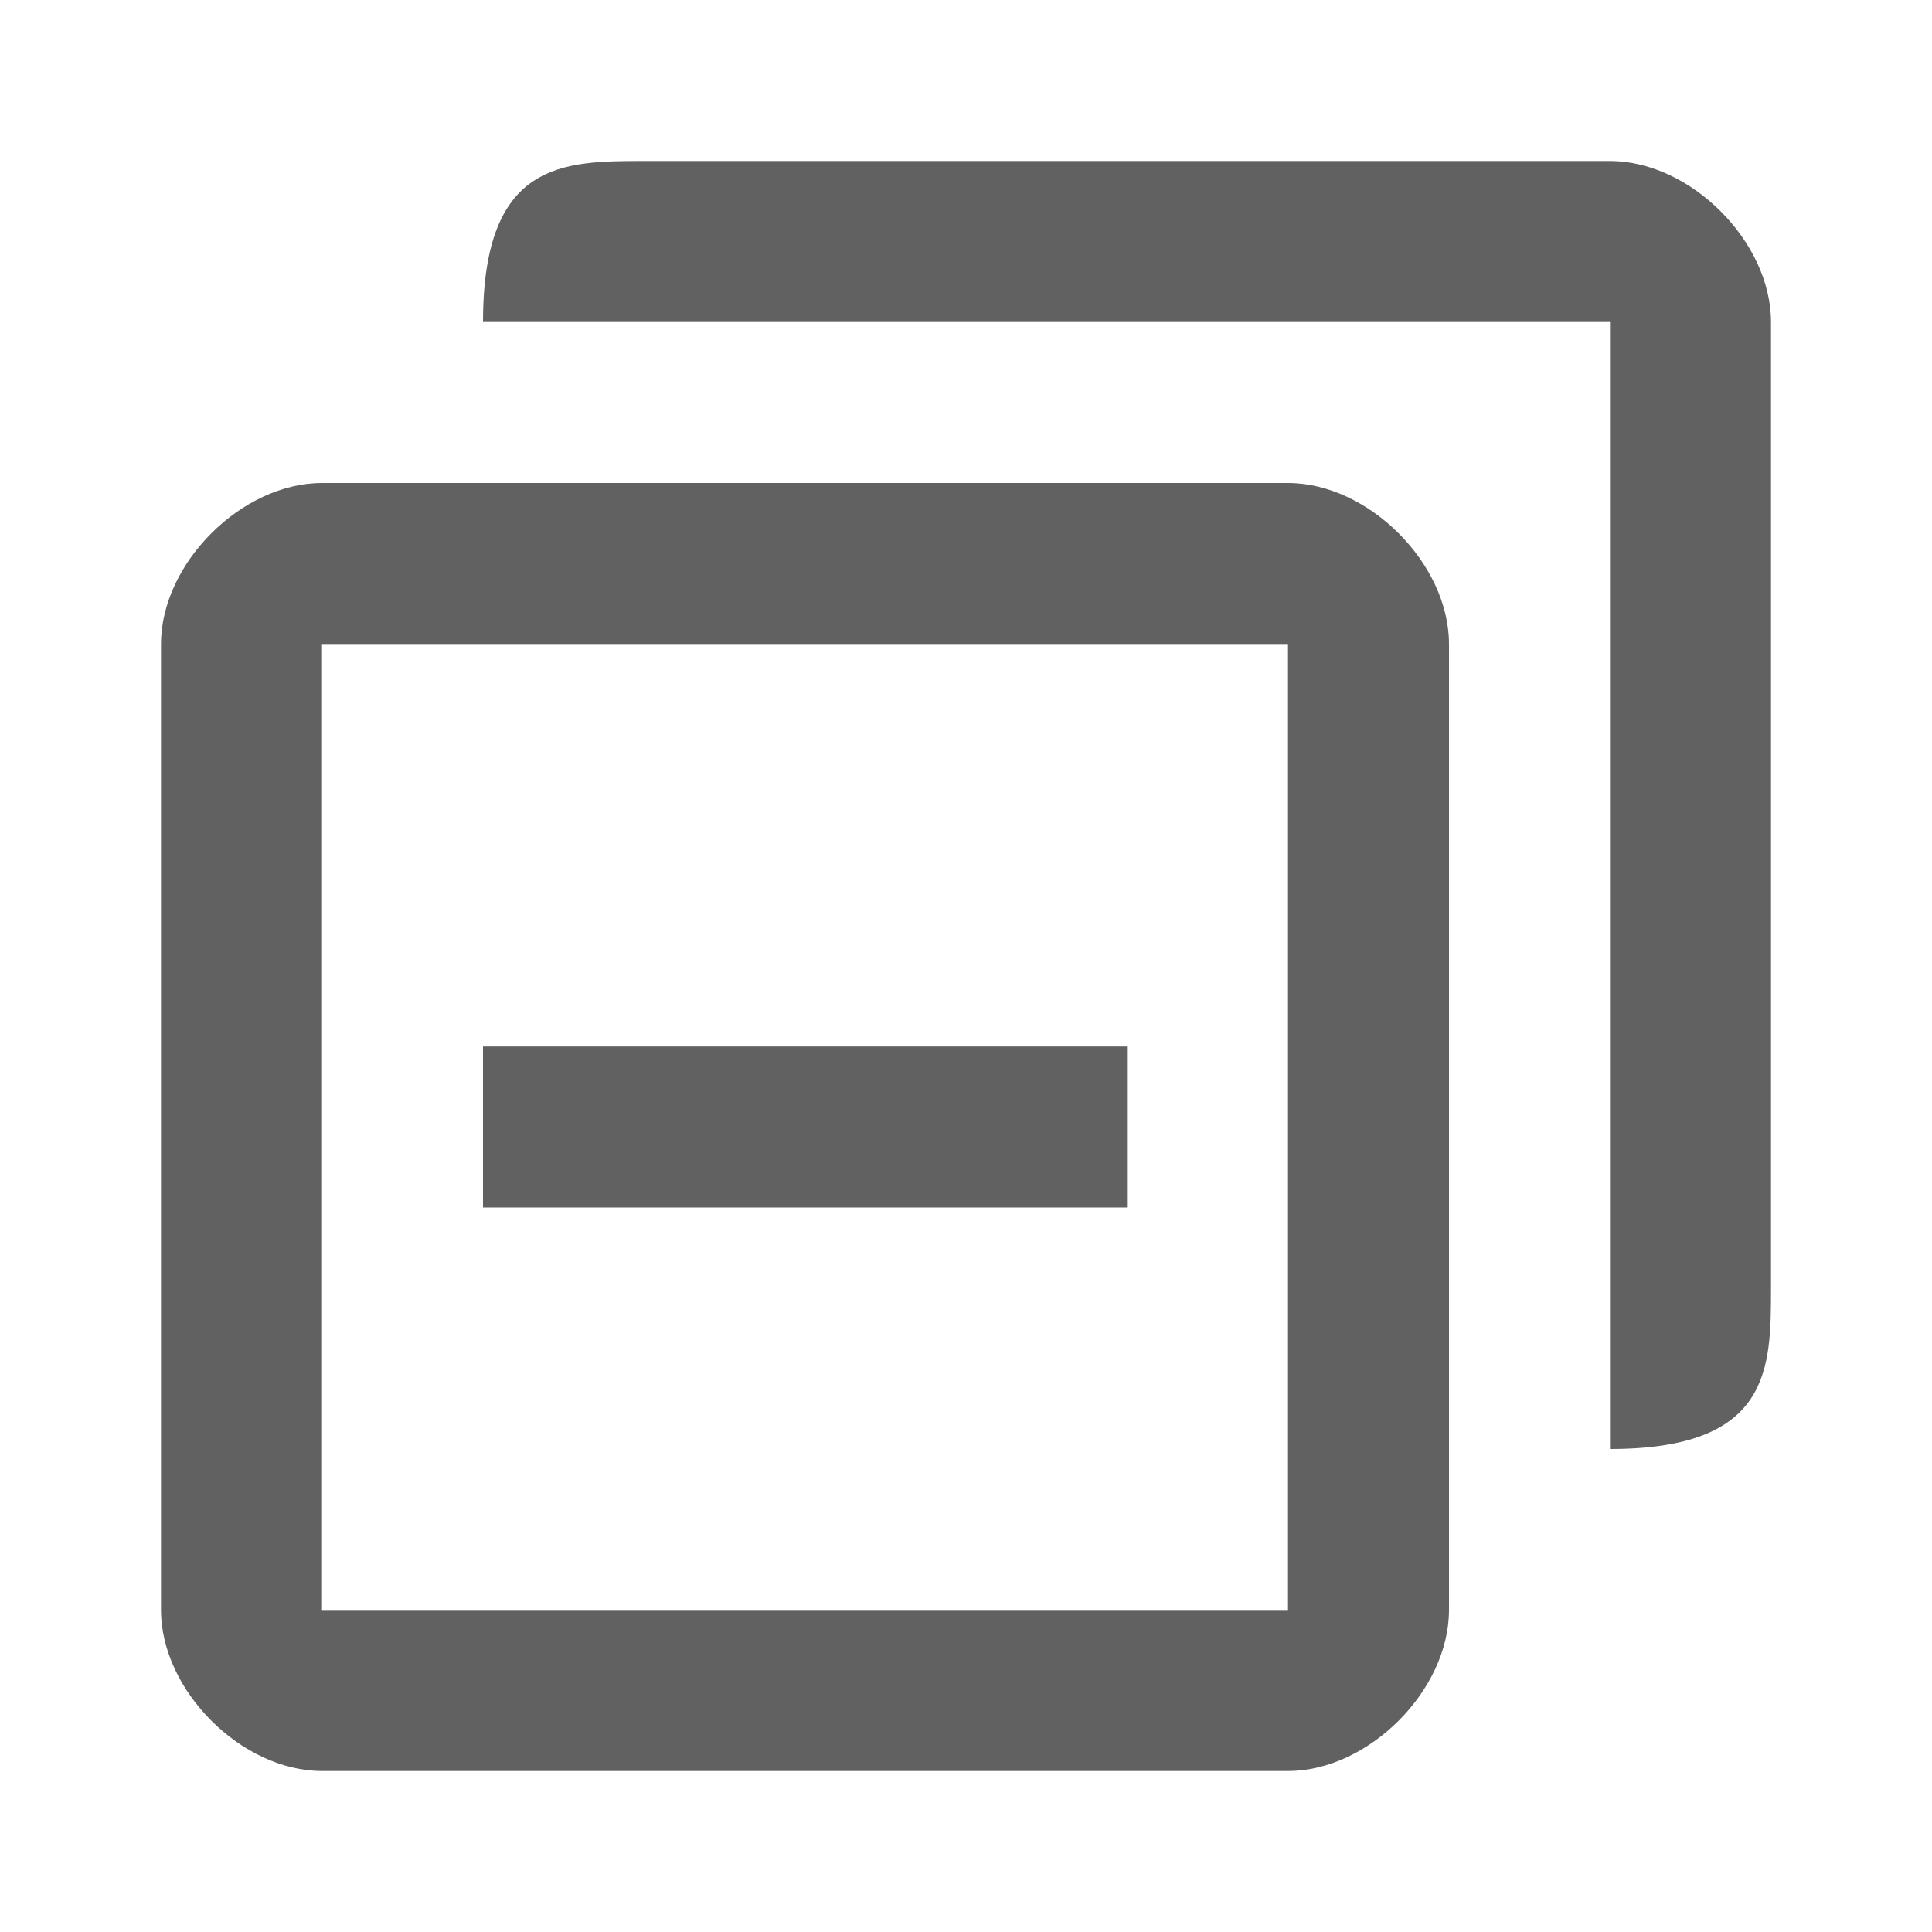
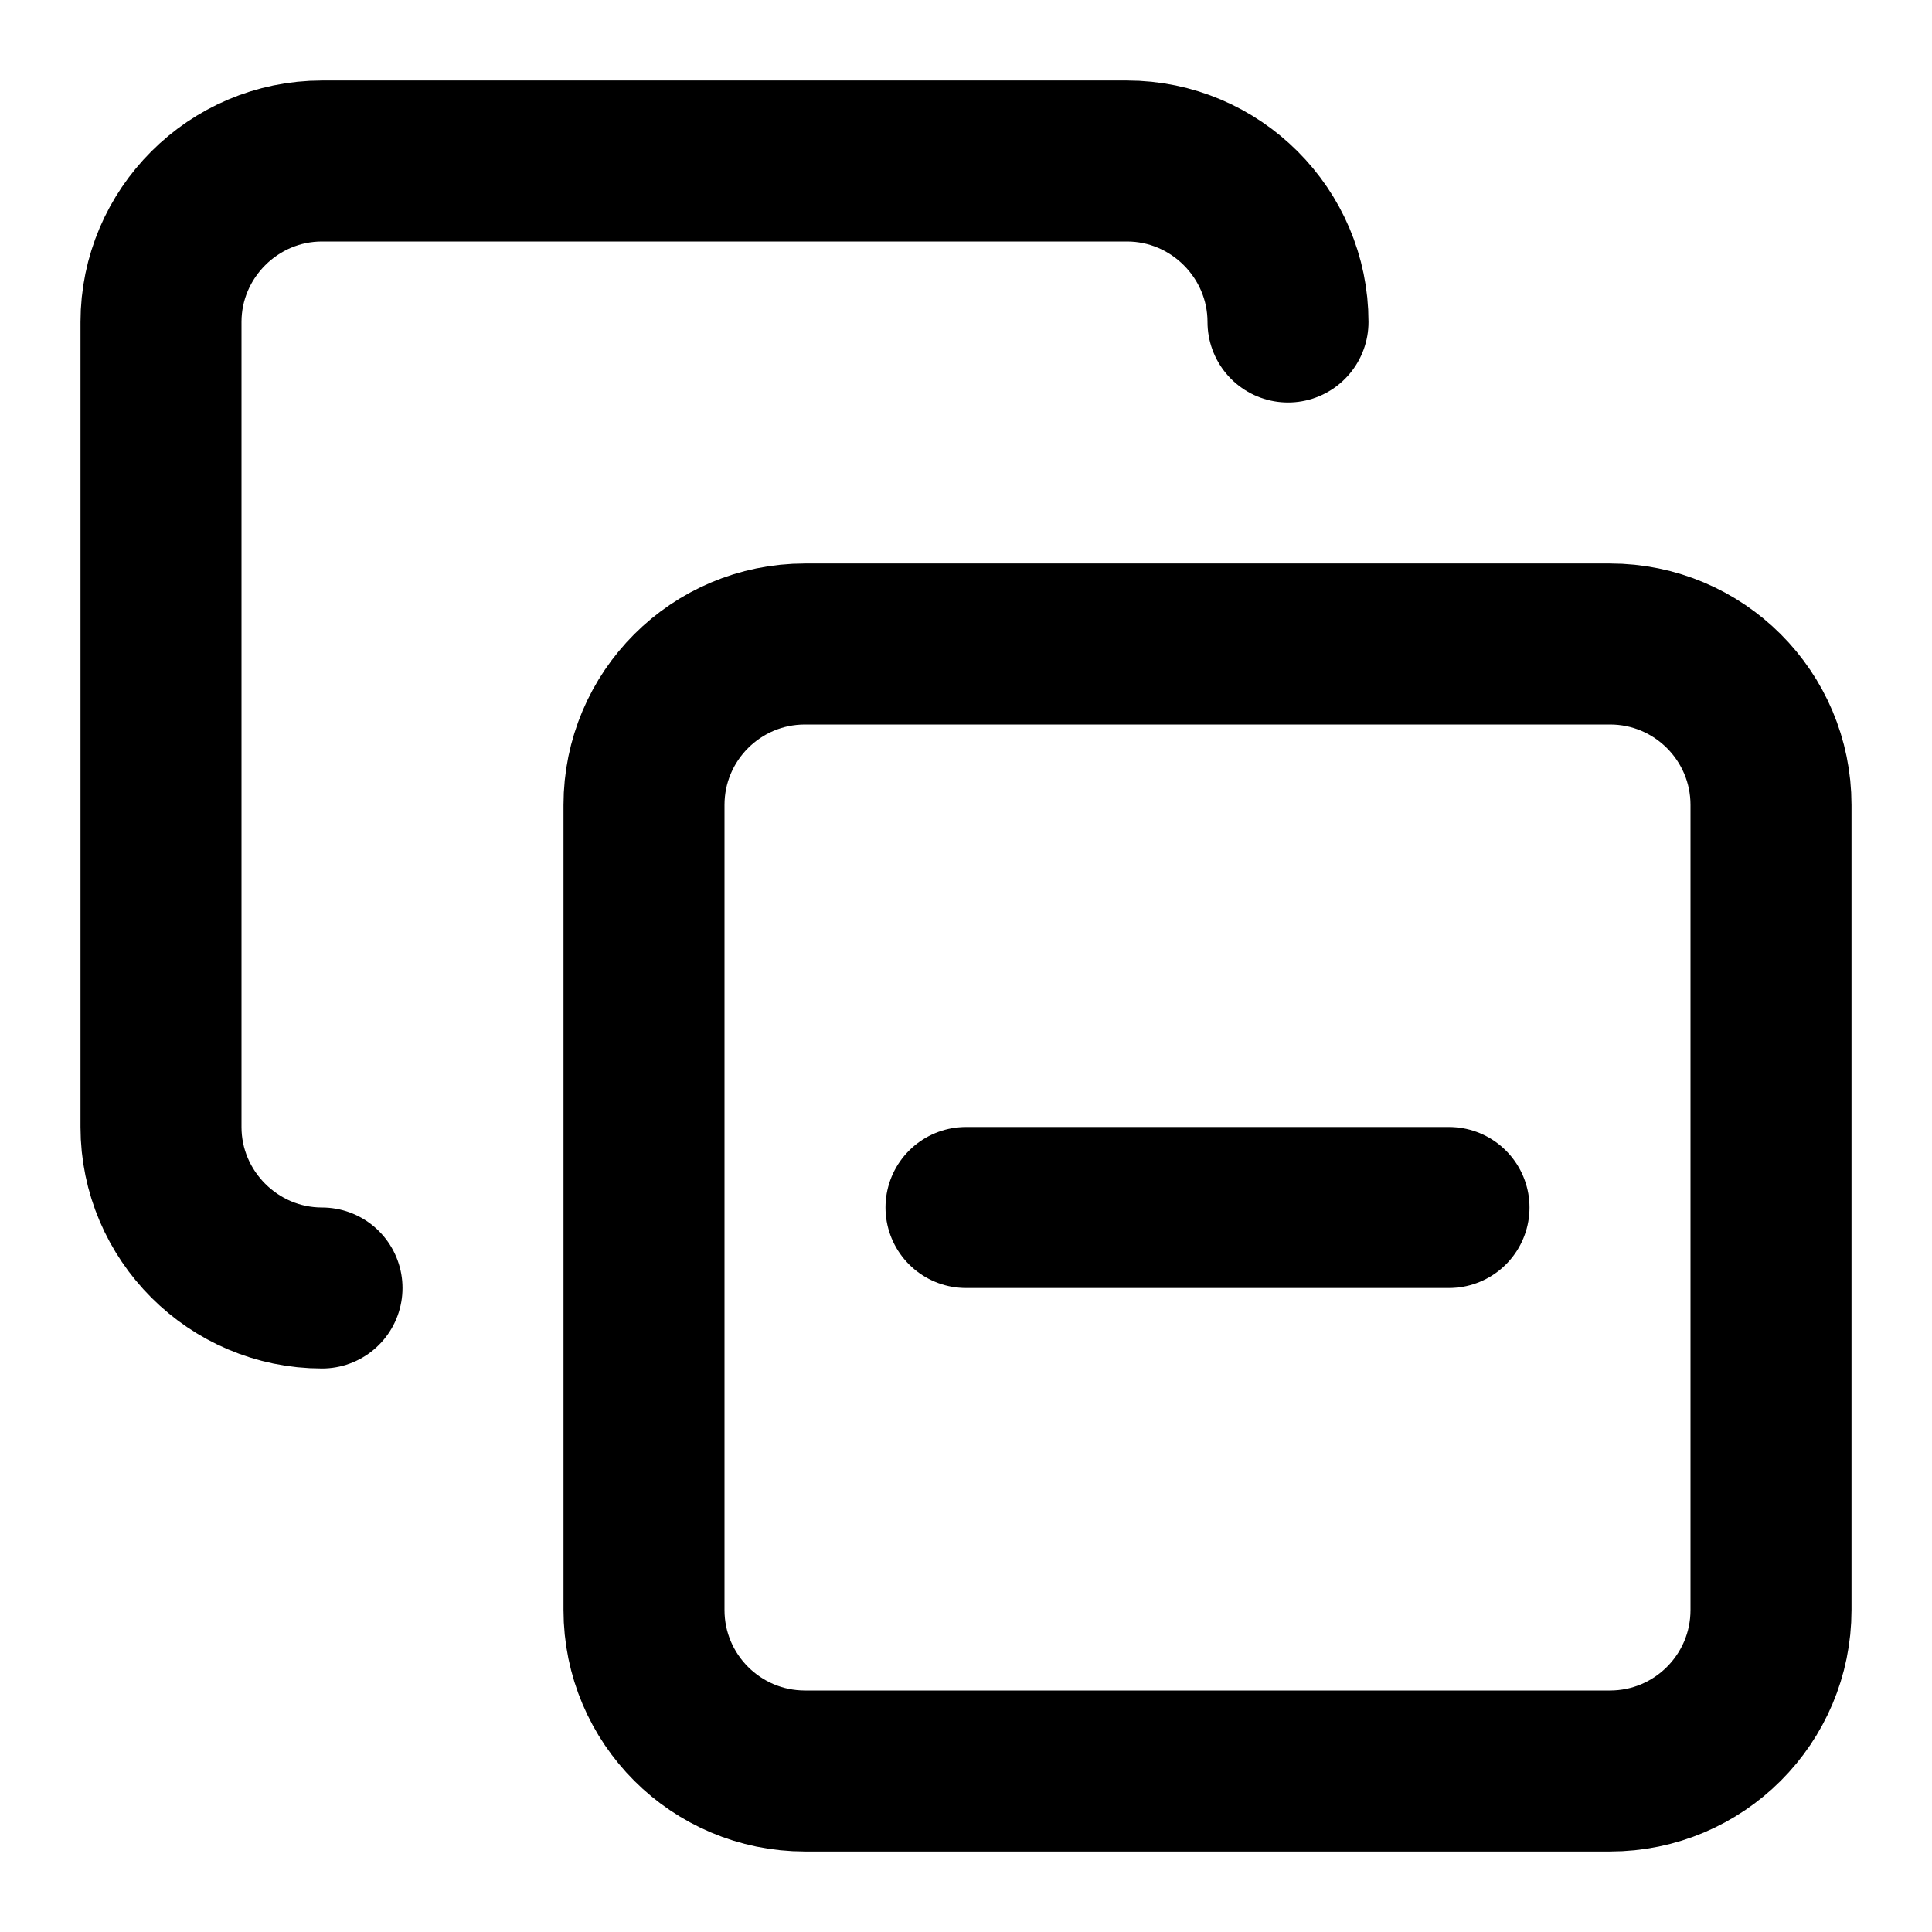
- <svg xmlns="http://www.w3.org/2000/svg" width="16" viewBox="0 0 24 24">
-   <g fill="#616161" class="jp-icon3">
-     <path d="M8 2h12c1 0 2 1 2 2v12c0 1 0 2-2 2V4H6c0-2 1-2 2-2" />
-     <path d="M18 8c0-1-1-2-2-2H4C3 6 2 7 2 8v12c0 1 1 2 2 2h12c1 0 2-1 2-2zm-2 0v12H4V8z" />
-     <path d="M6 13v2h8v-2z" />
-   </g>
+ <svg xmlns="http://www.w3.org/2000/svg" width="24" height="24" viewBox="0 0 24 24" fill="none" stroke="currentColor" stroke-width="2" stroke-linecap="round" stroke-linejoin="round" class="lucide lucide-copy-minus-icon lucide-copy-minus">
+   <line x1="12" x2="18" y1="15" y2="15" />
+   <rect width="14" height="14" x="8" y="8" rx="2" ry="2" />
+   <path d="M4 16c-1.1 0-2-.9-2-2V4c0-1.1.9-2 2-2h10c1.1 0 2 .9 2 2" />
</svg>
